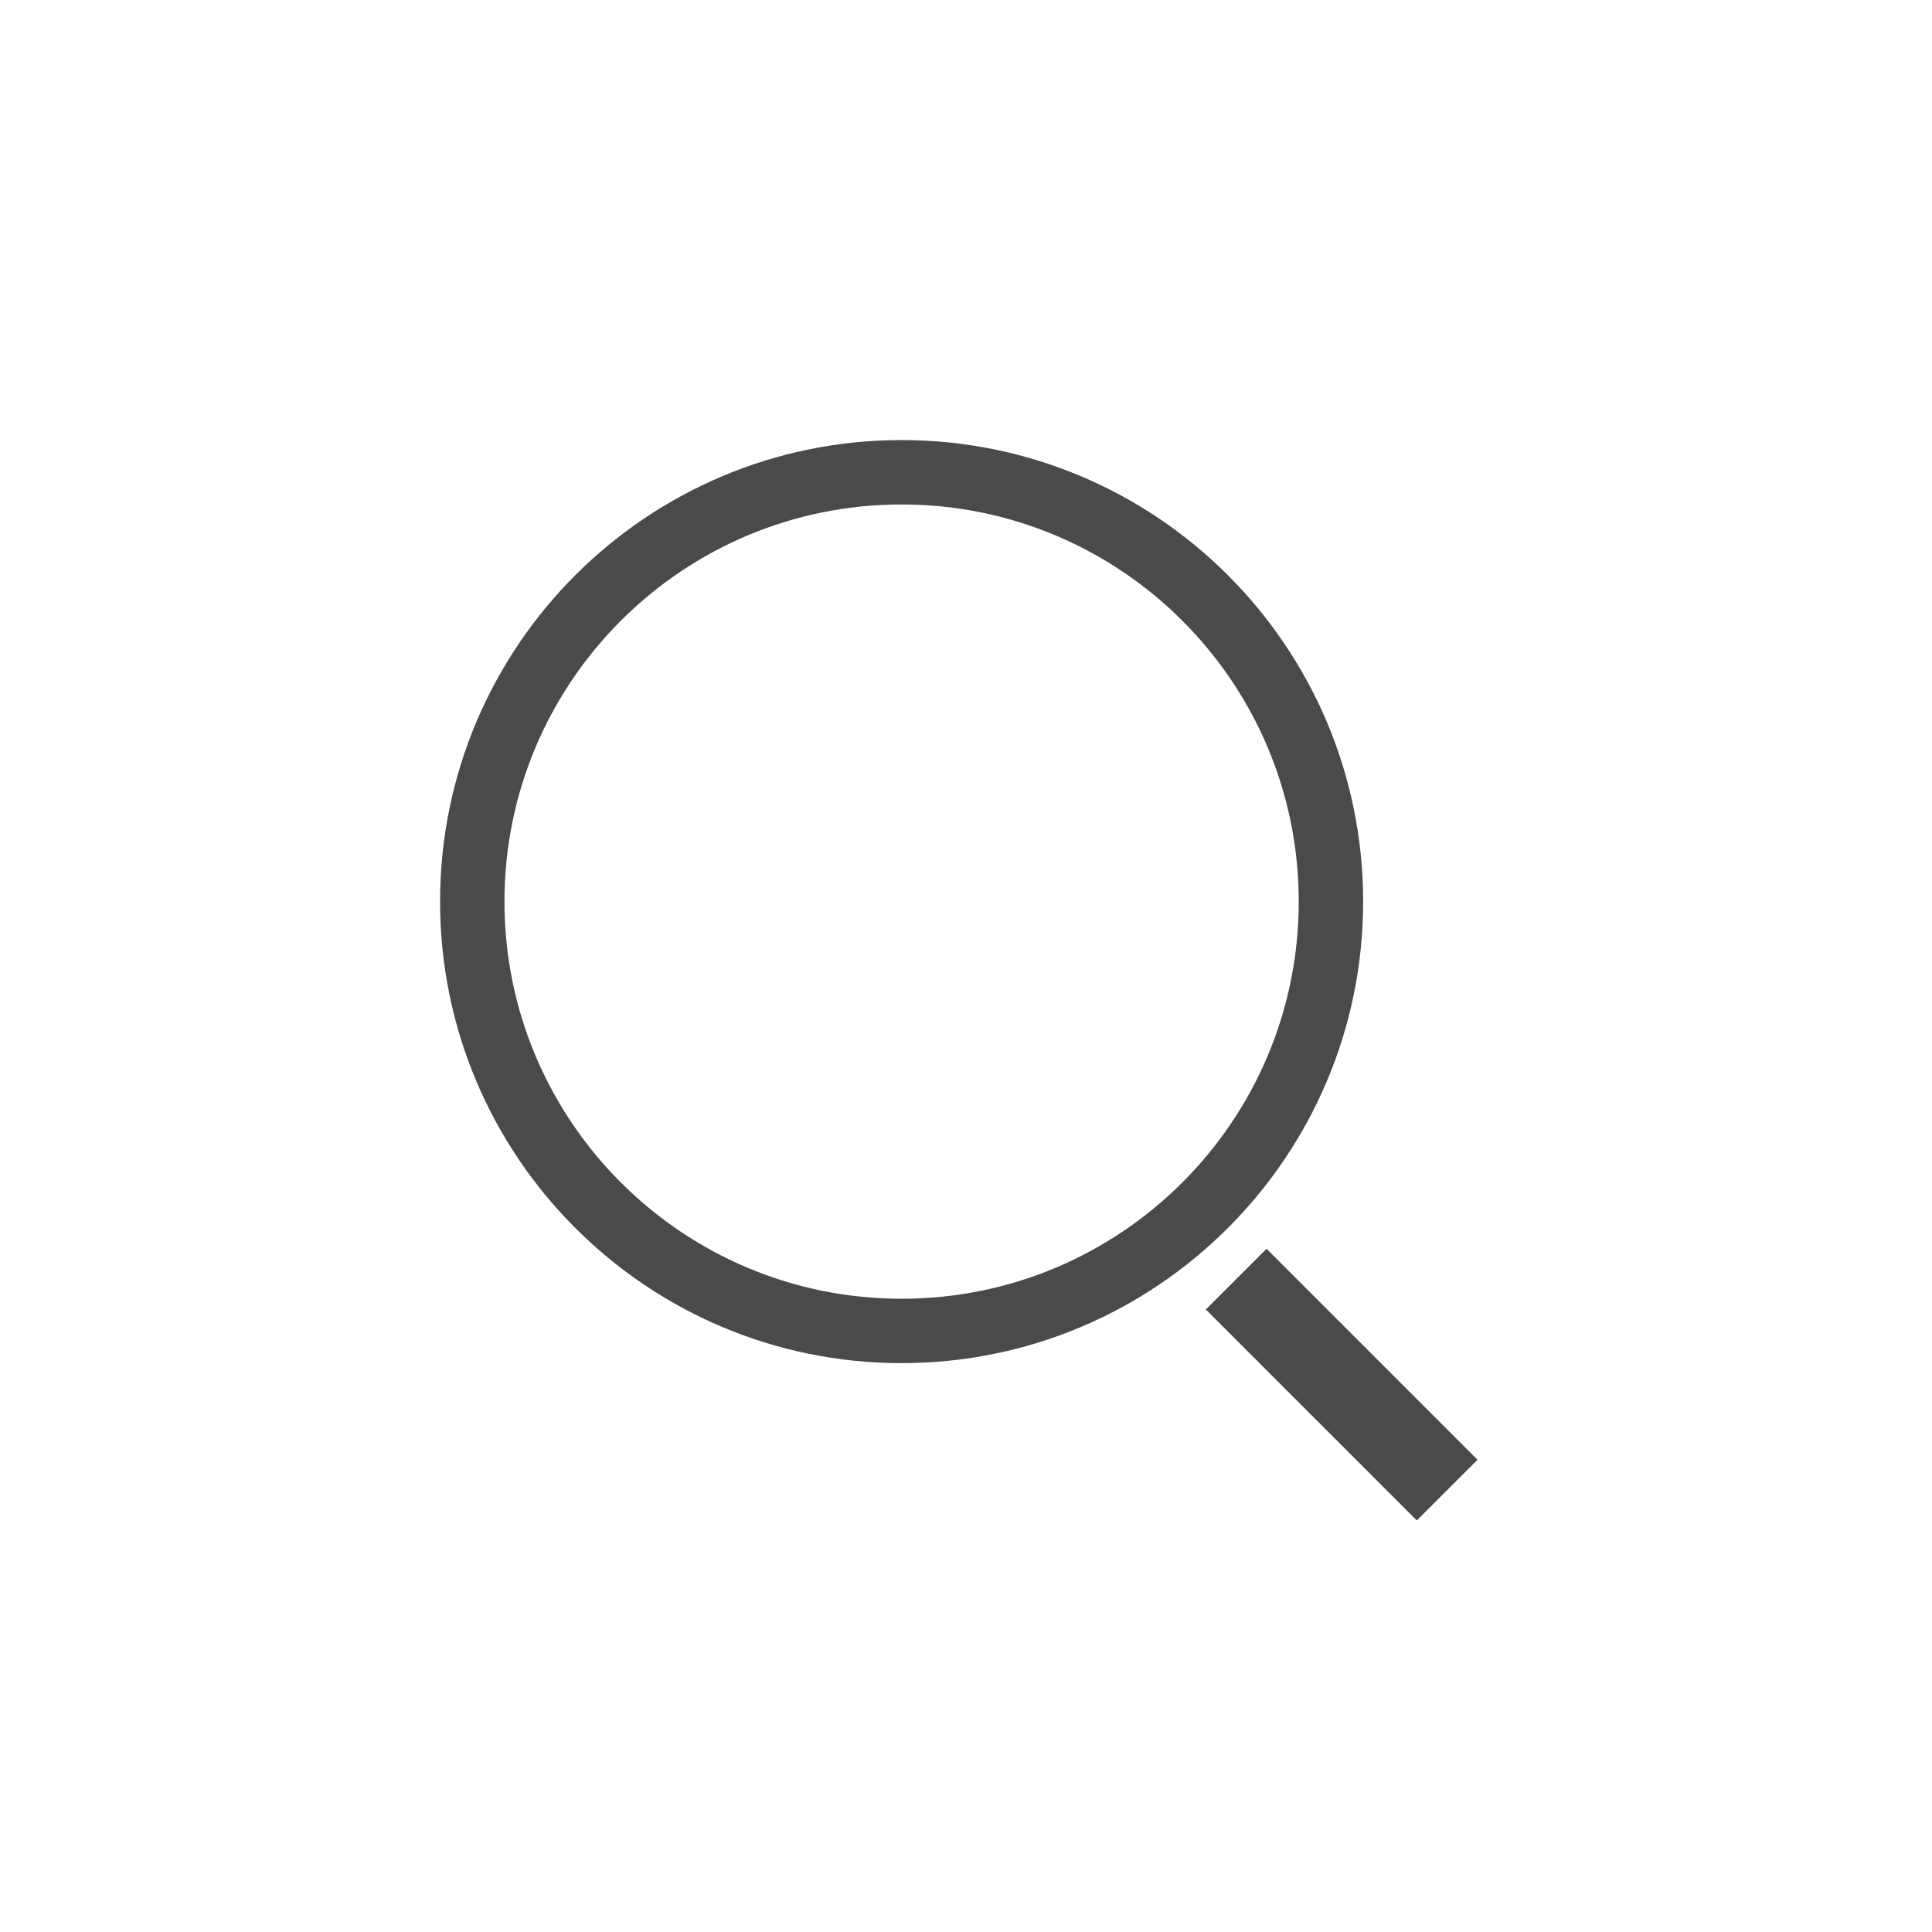
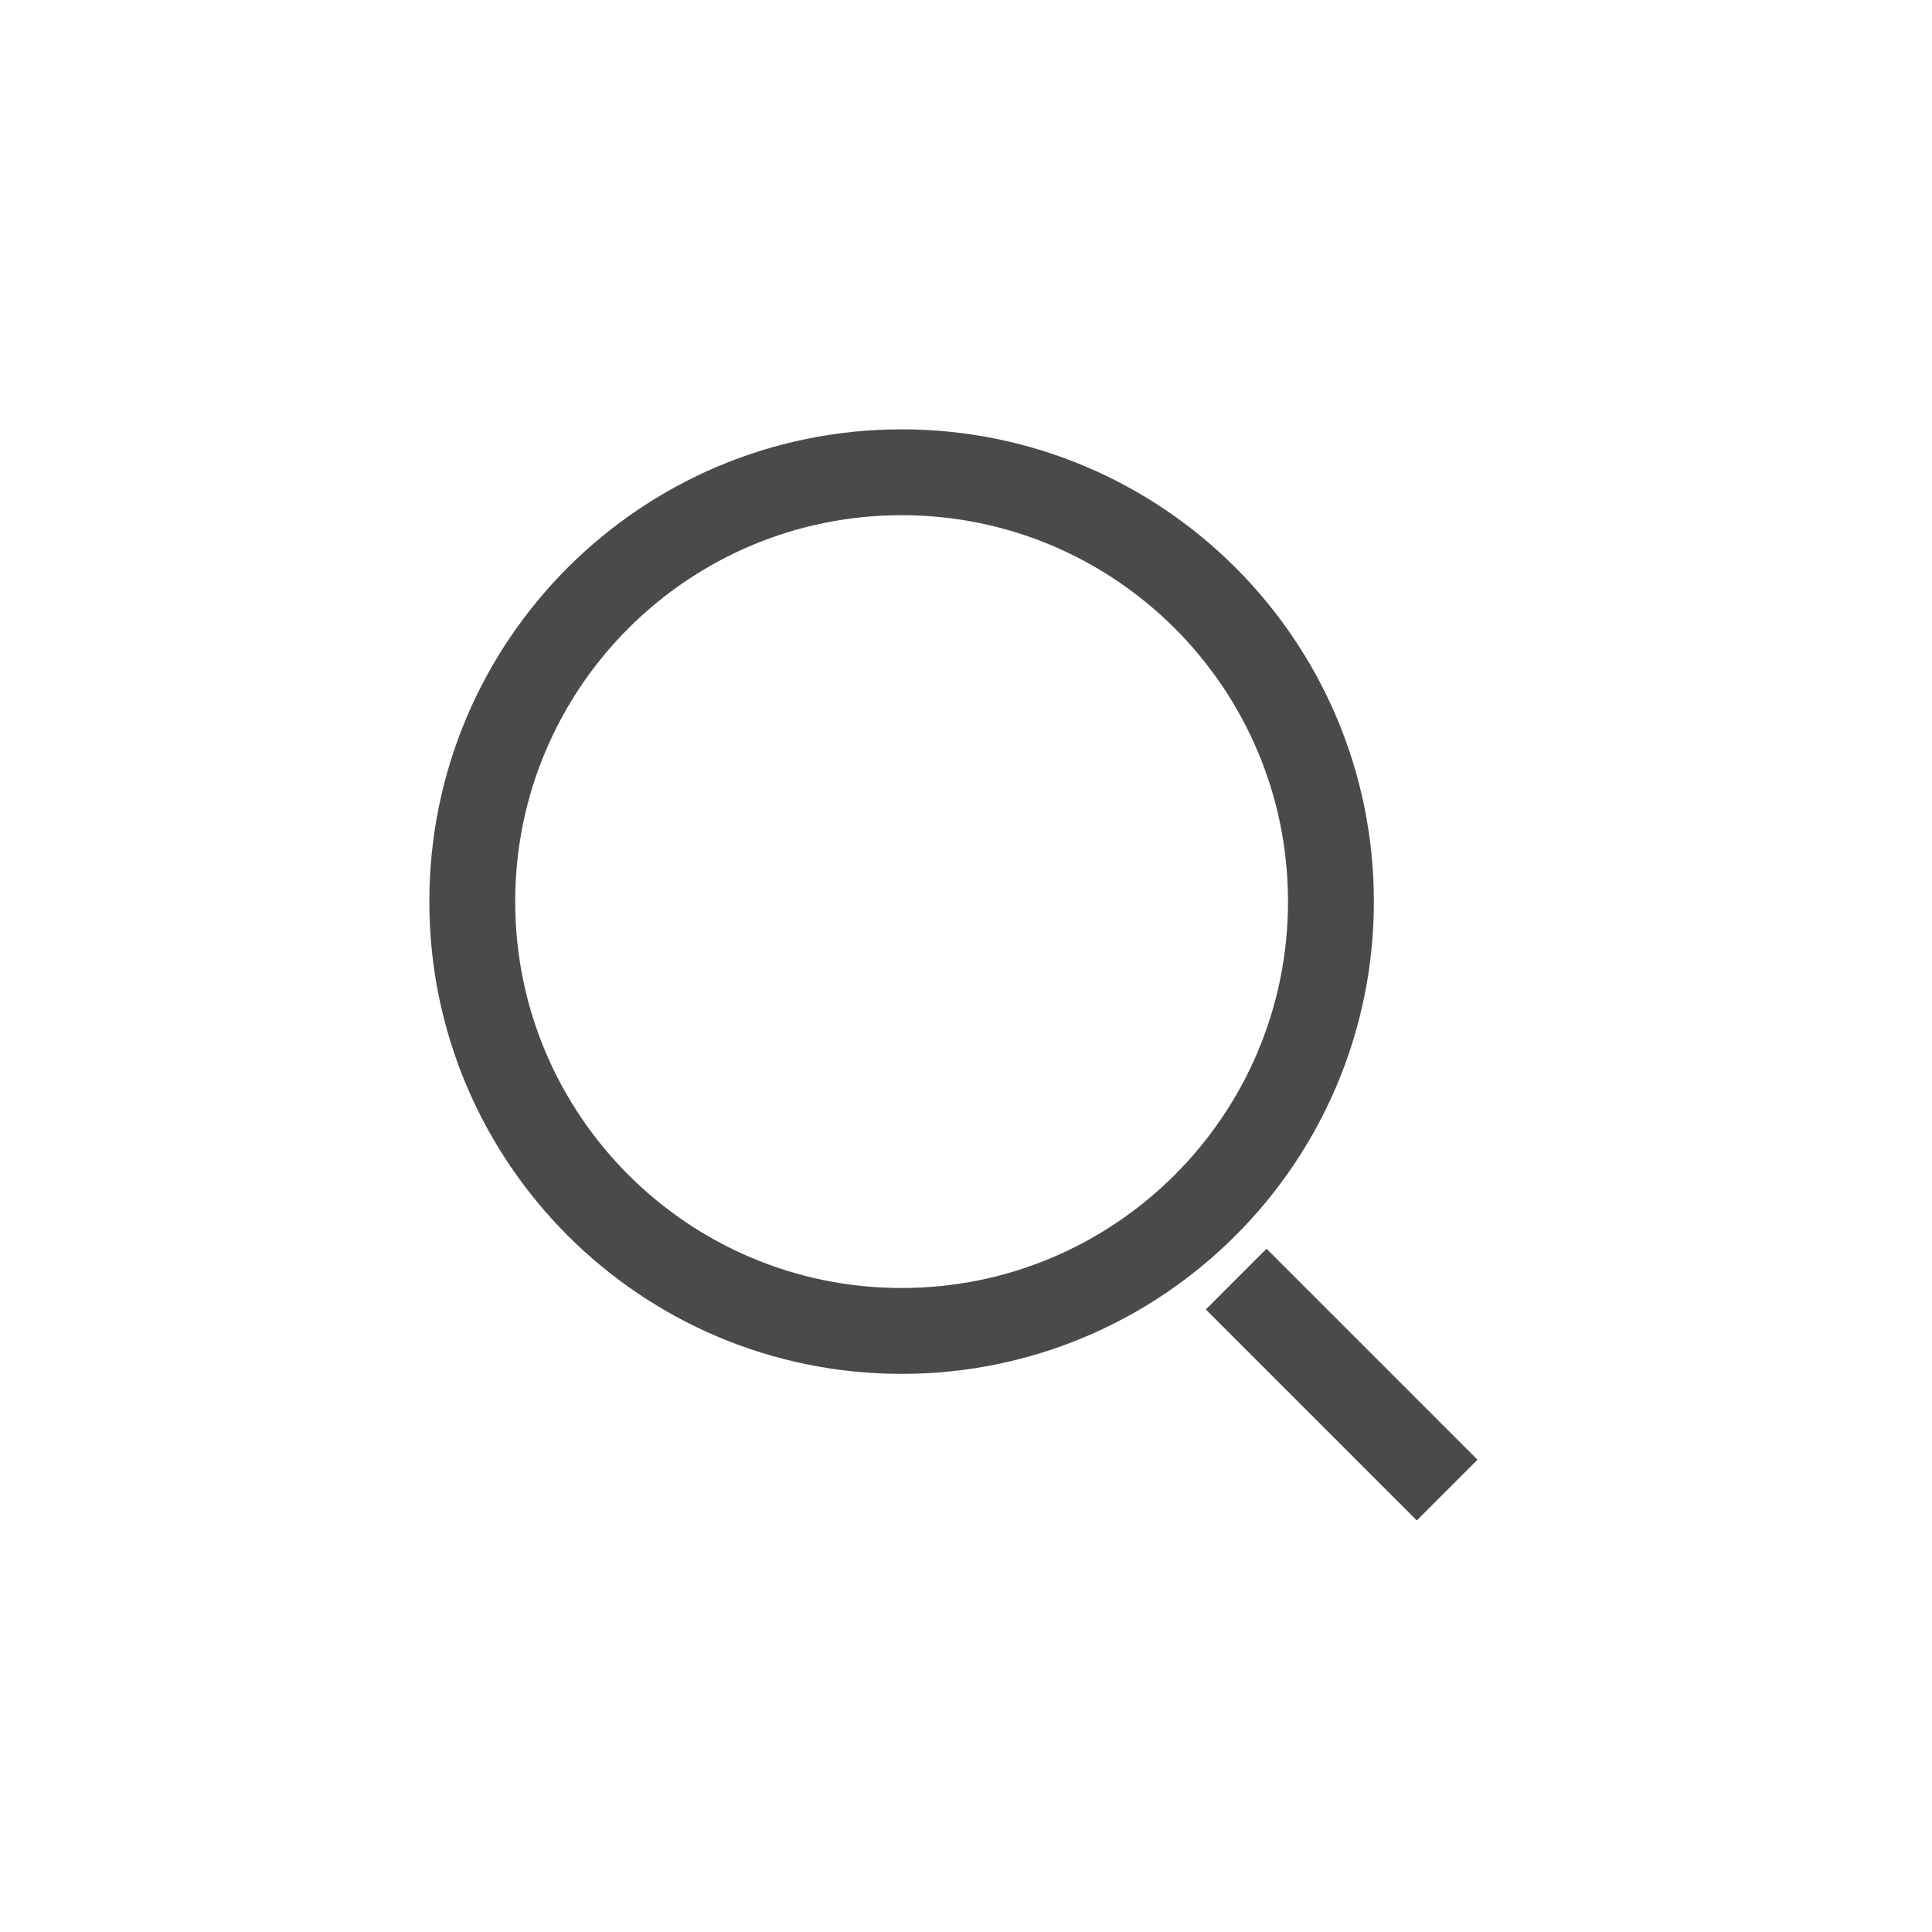
<svg xmlns="http://www.w3.org/2000/svg" width="45px" height="45px" viewBox="0 0 45 45" version="1.1">
  <g id="-tabicon-/-search-black" stroke="none" stroke-width="1" fill="none" fill-rule="evenodd">
-     <circle id="Oval-Copy" stroke="#4A4A4A" stroke-width="1.5" cx="21" cy="21" r="10" />
+     <circle id="Oval-Copy" stroke="#4A4A4A" stroke-width="2" cx="21" cy="21" r="10" />
    <line x1="29.5" y1="30.5" x2="33" y2="34" id="Line-3-Copy" stroke="#4A4A4A" stroke-width="2" stroke-linecap="square" />
  </g>
</svg>
